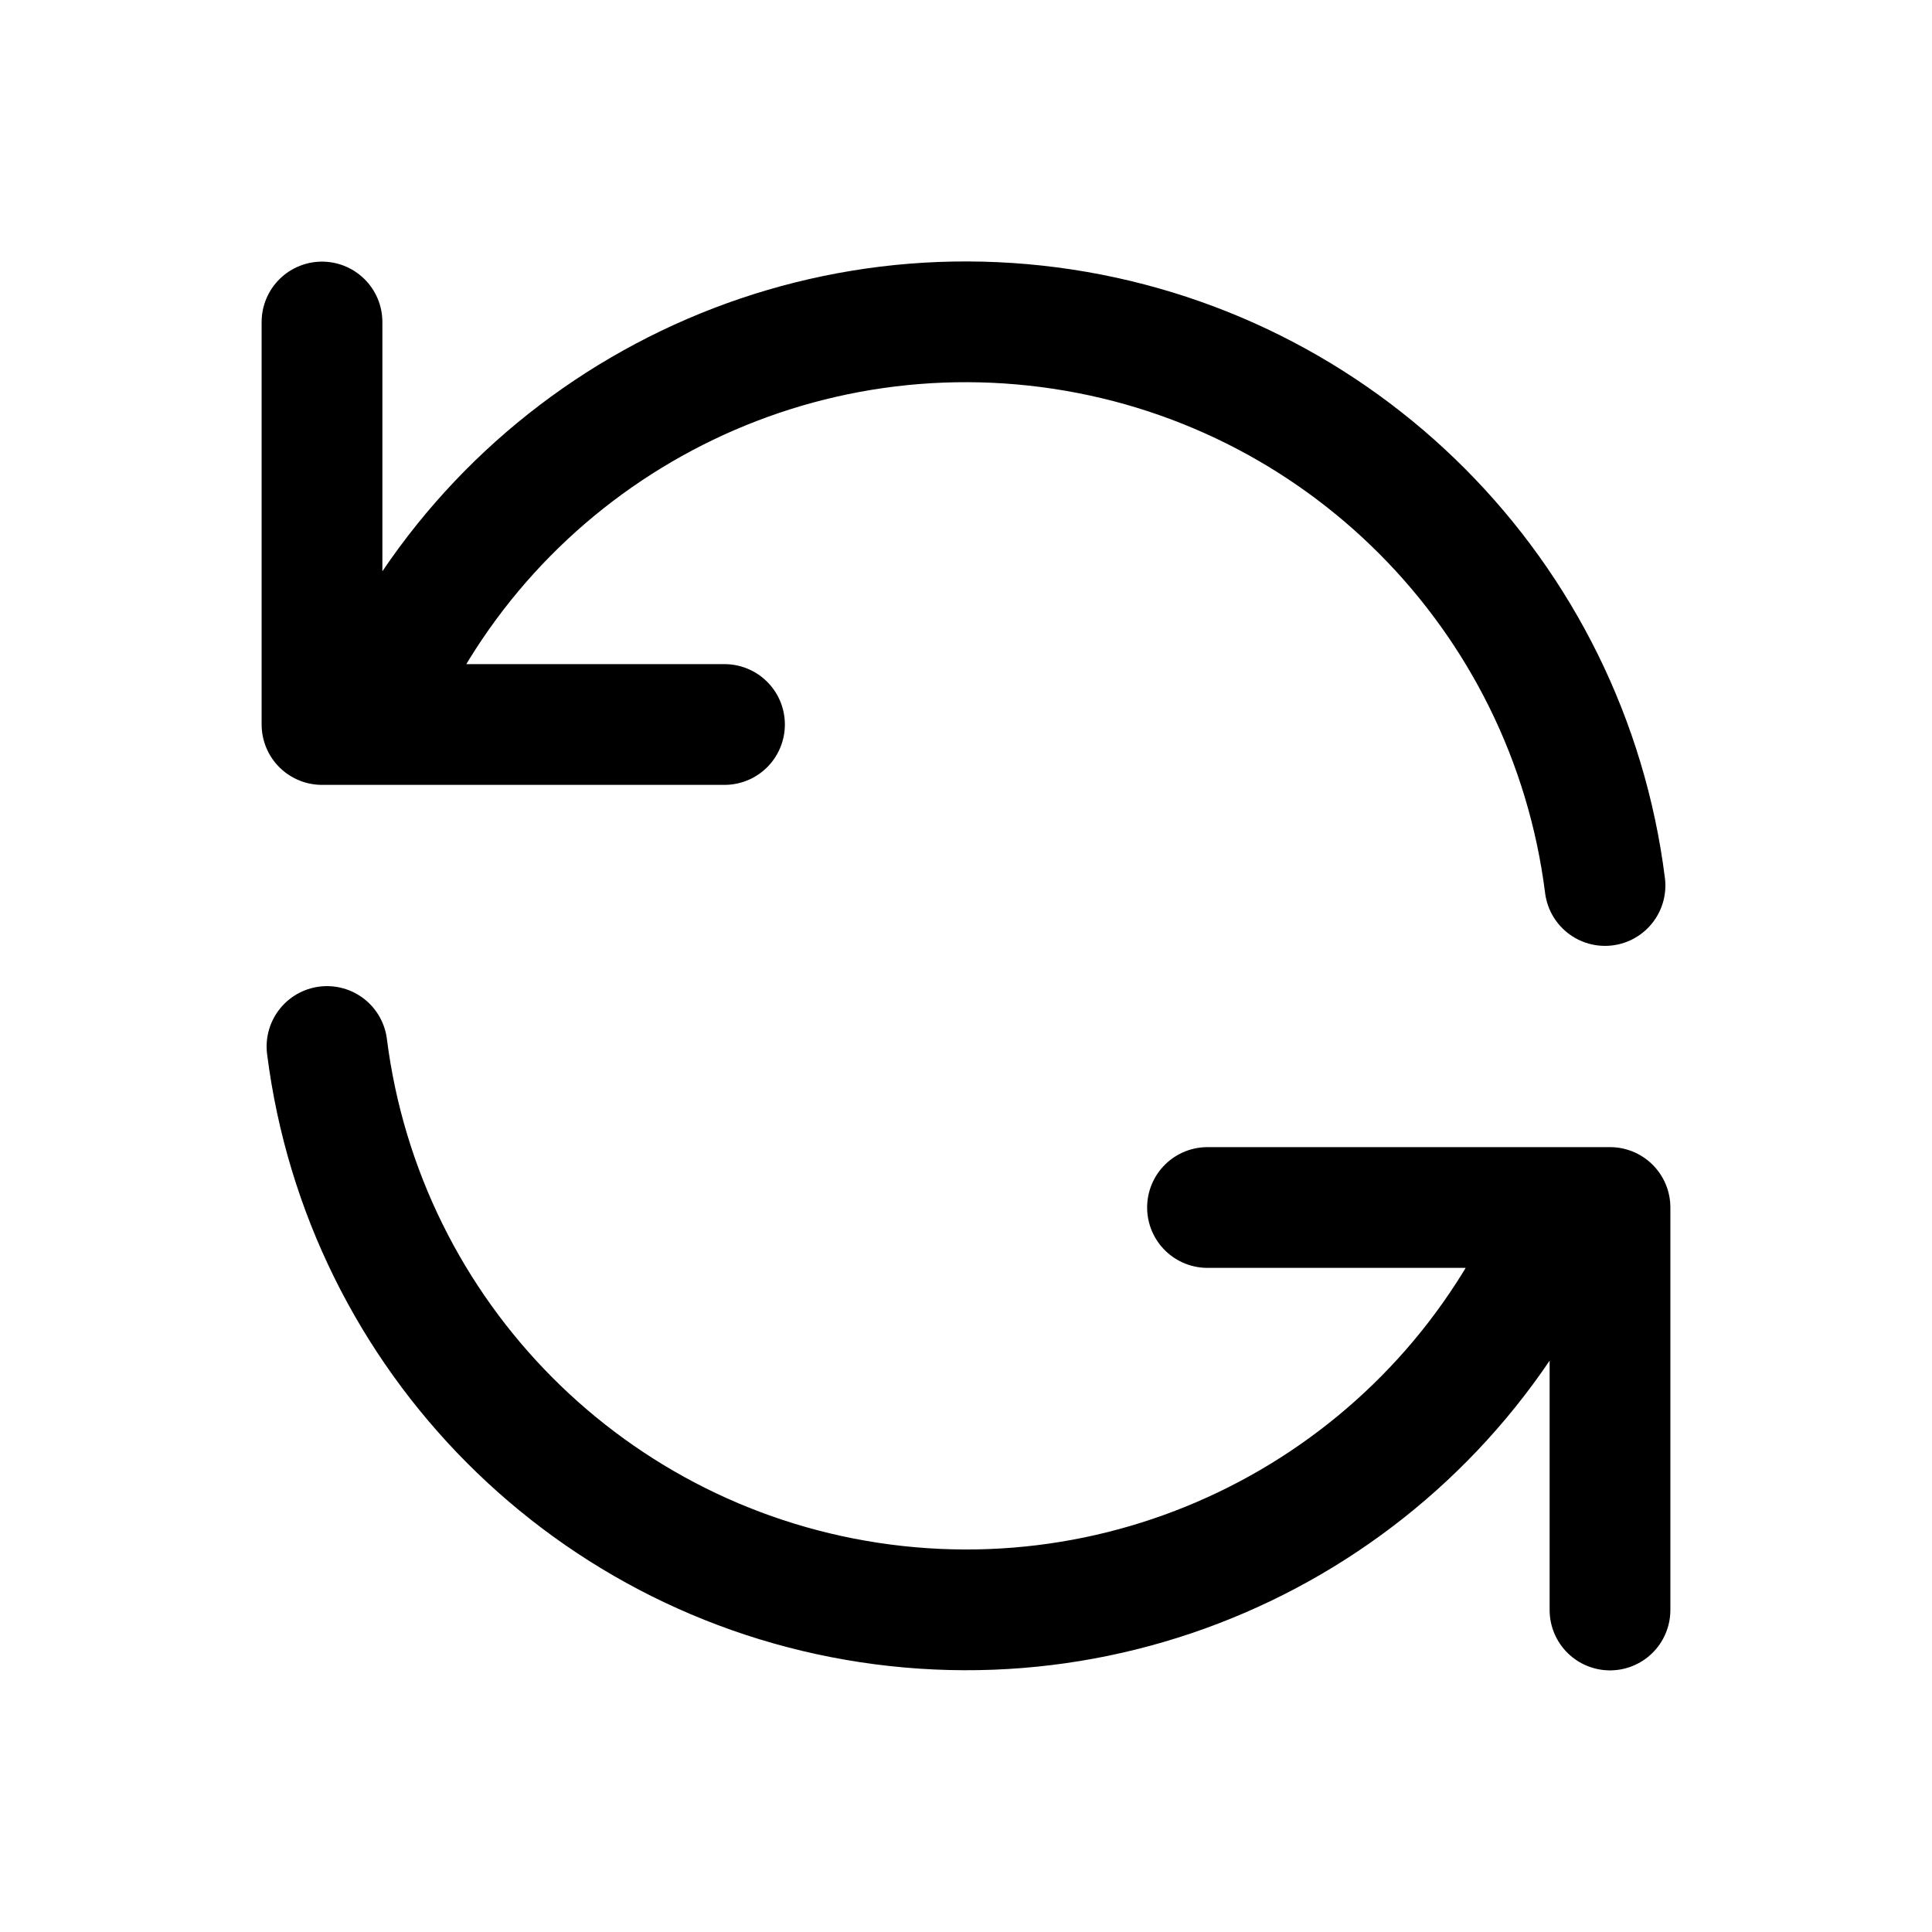
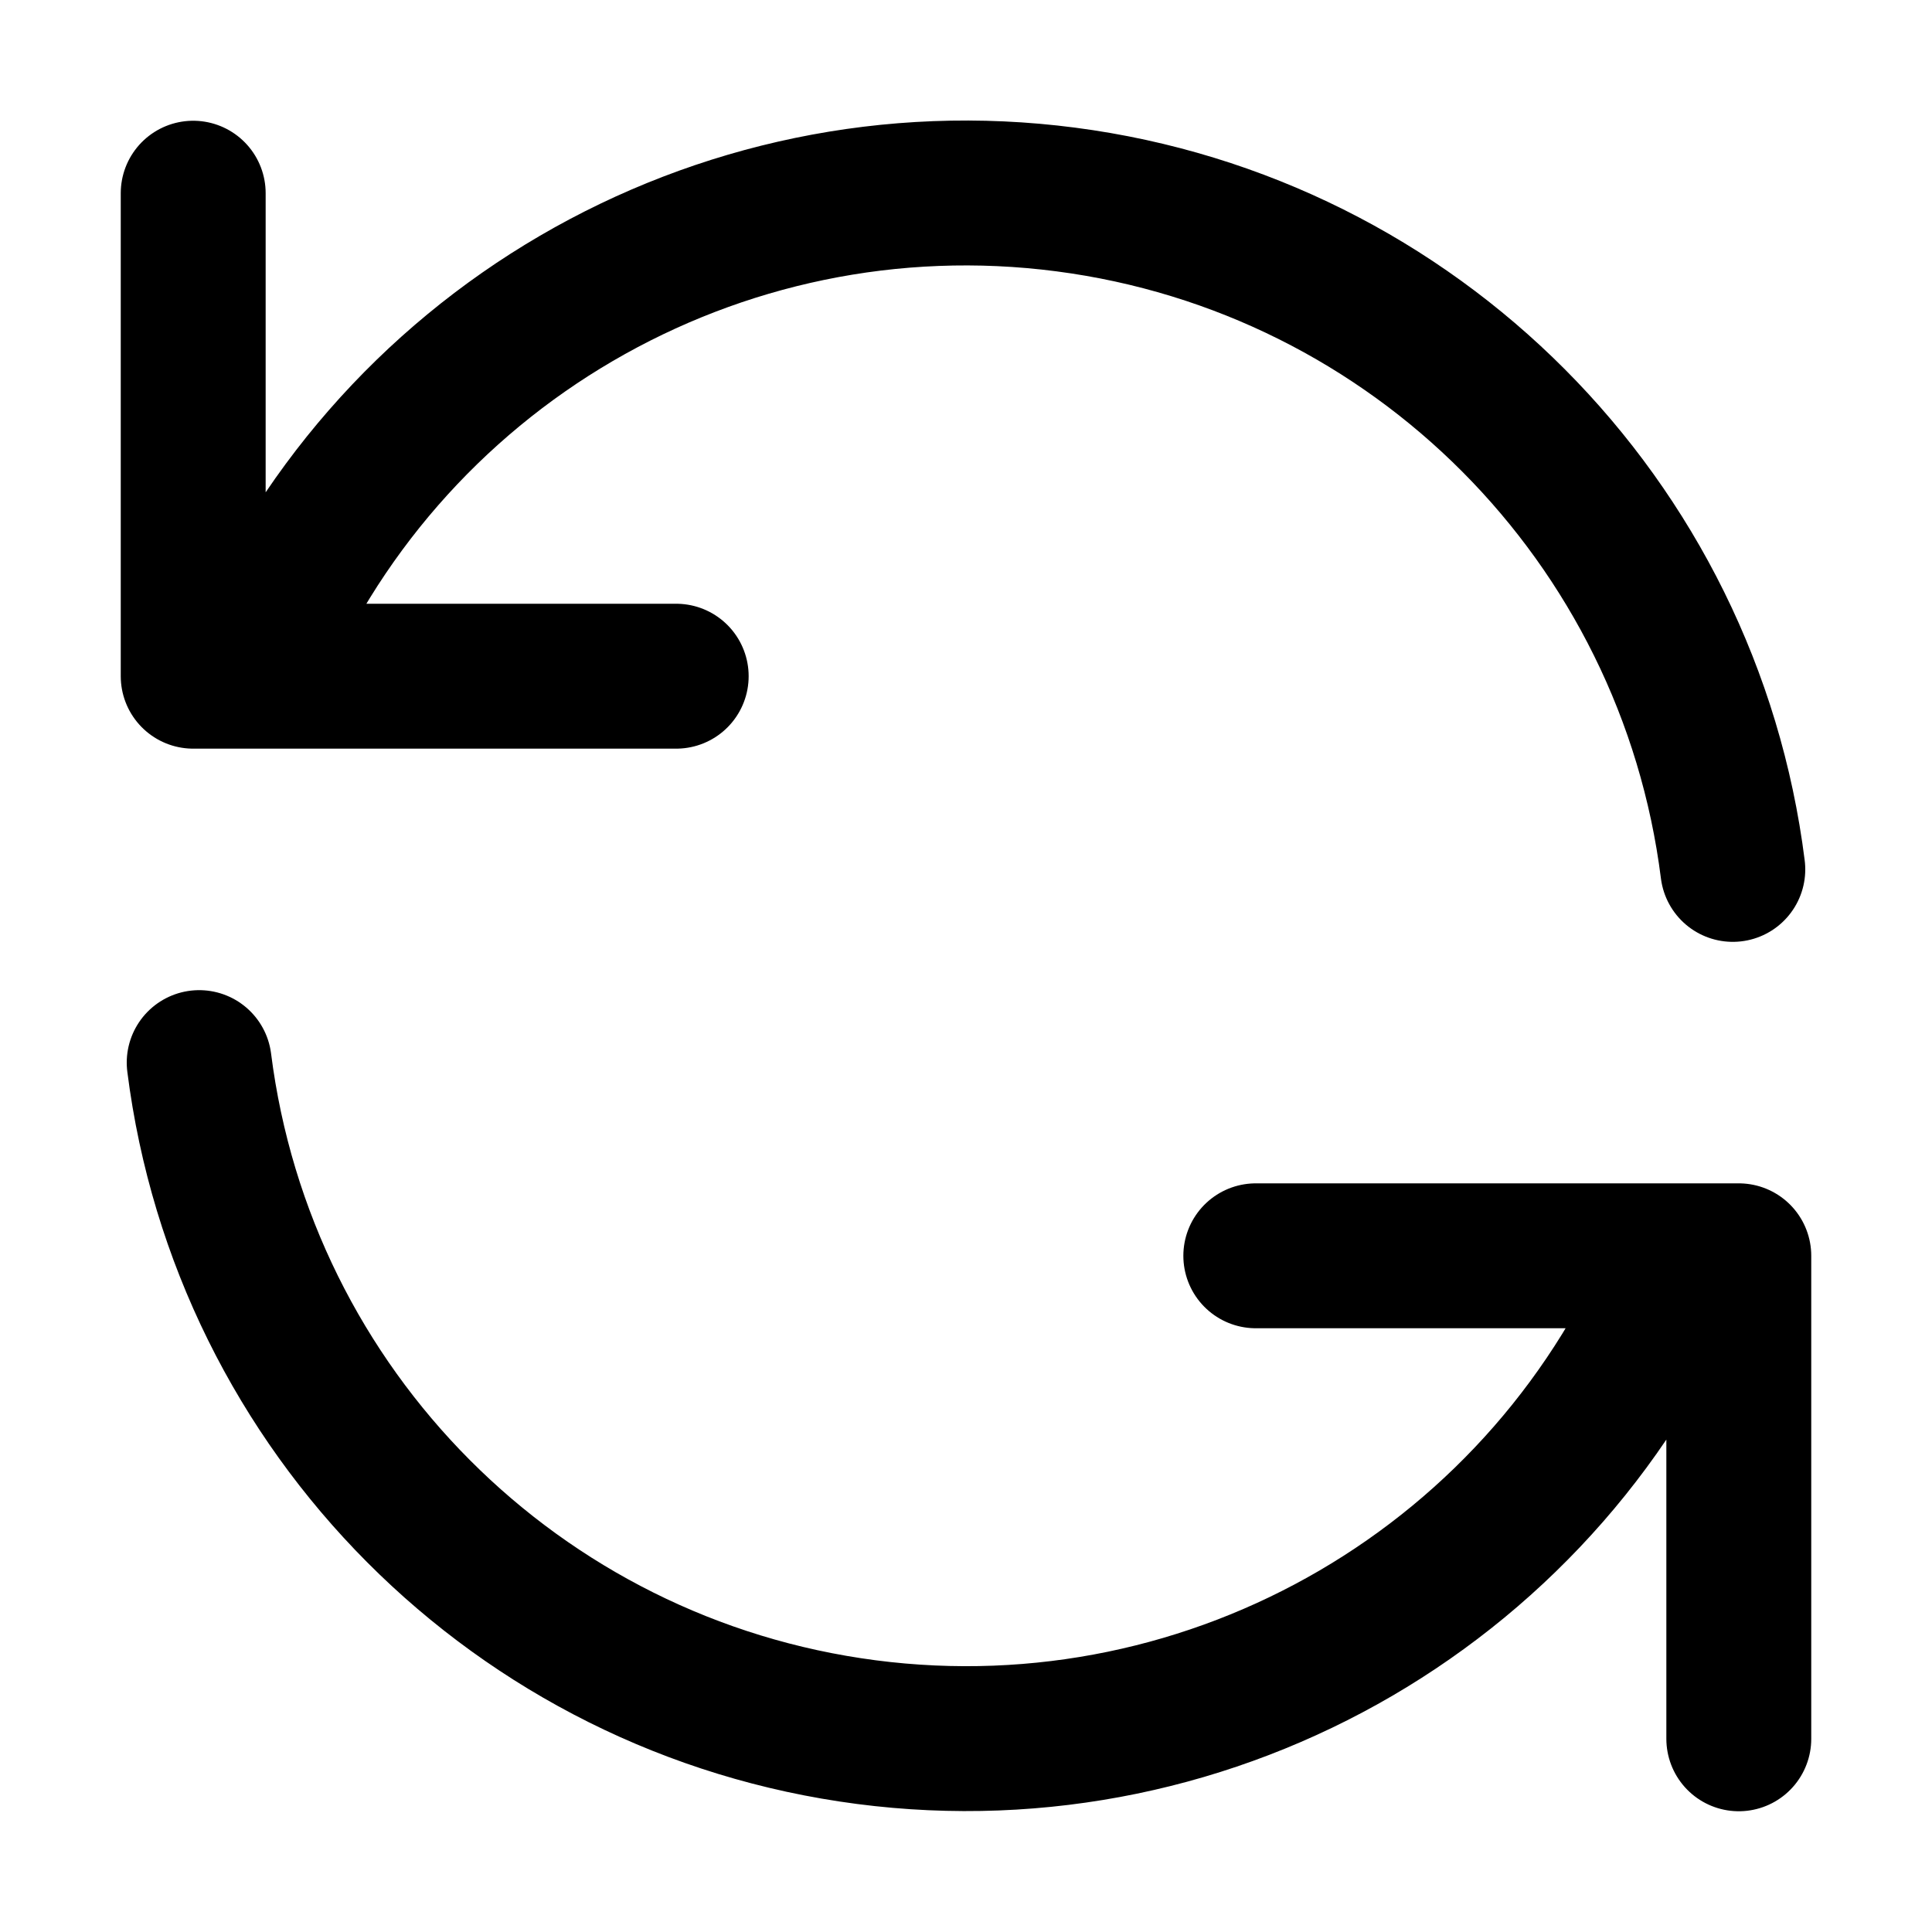
- <svg xmlns="http://www.w3.org/2000/svg" fill="none" viewBox="0 0 24 24" stroke-width="1.5" stroke="currentColor">
+ <svg xmlns="http://www.w3.org/2000/svg" fill="none" viewBox="2 2 20 20" stroke-width="1.5" stroke="currentColor">
  <path stroke-linecap="round" stroke-linejoin="round" d="M4 4v5h.582m15.356 2A8.001 8.001 0 004.582 9m0 0H9m11 11v-5h-.581m0 0a8.003 8.003 0 01-15.357-2m15.357 2H15" />
</svg>
